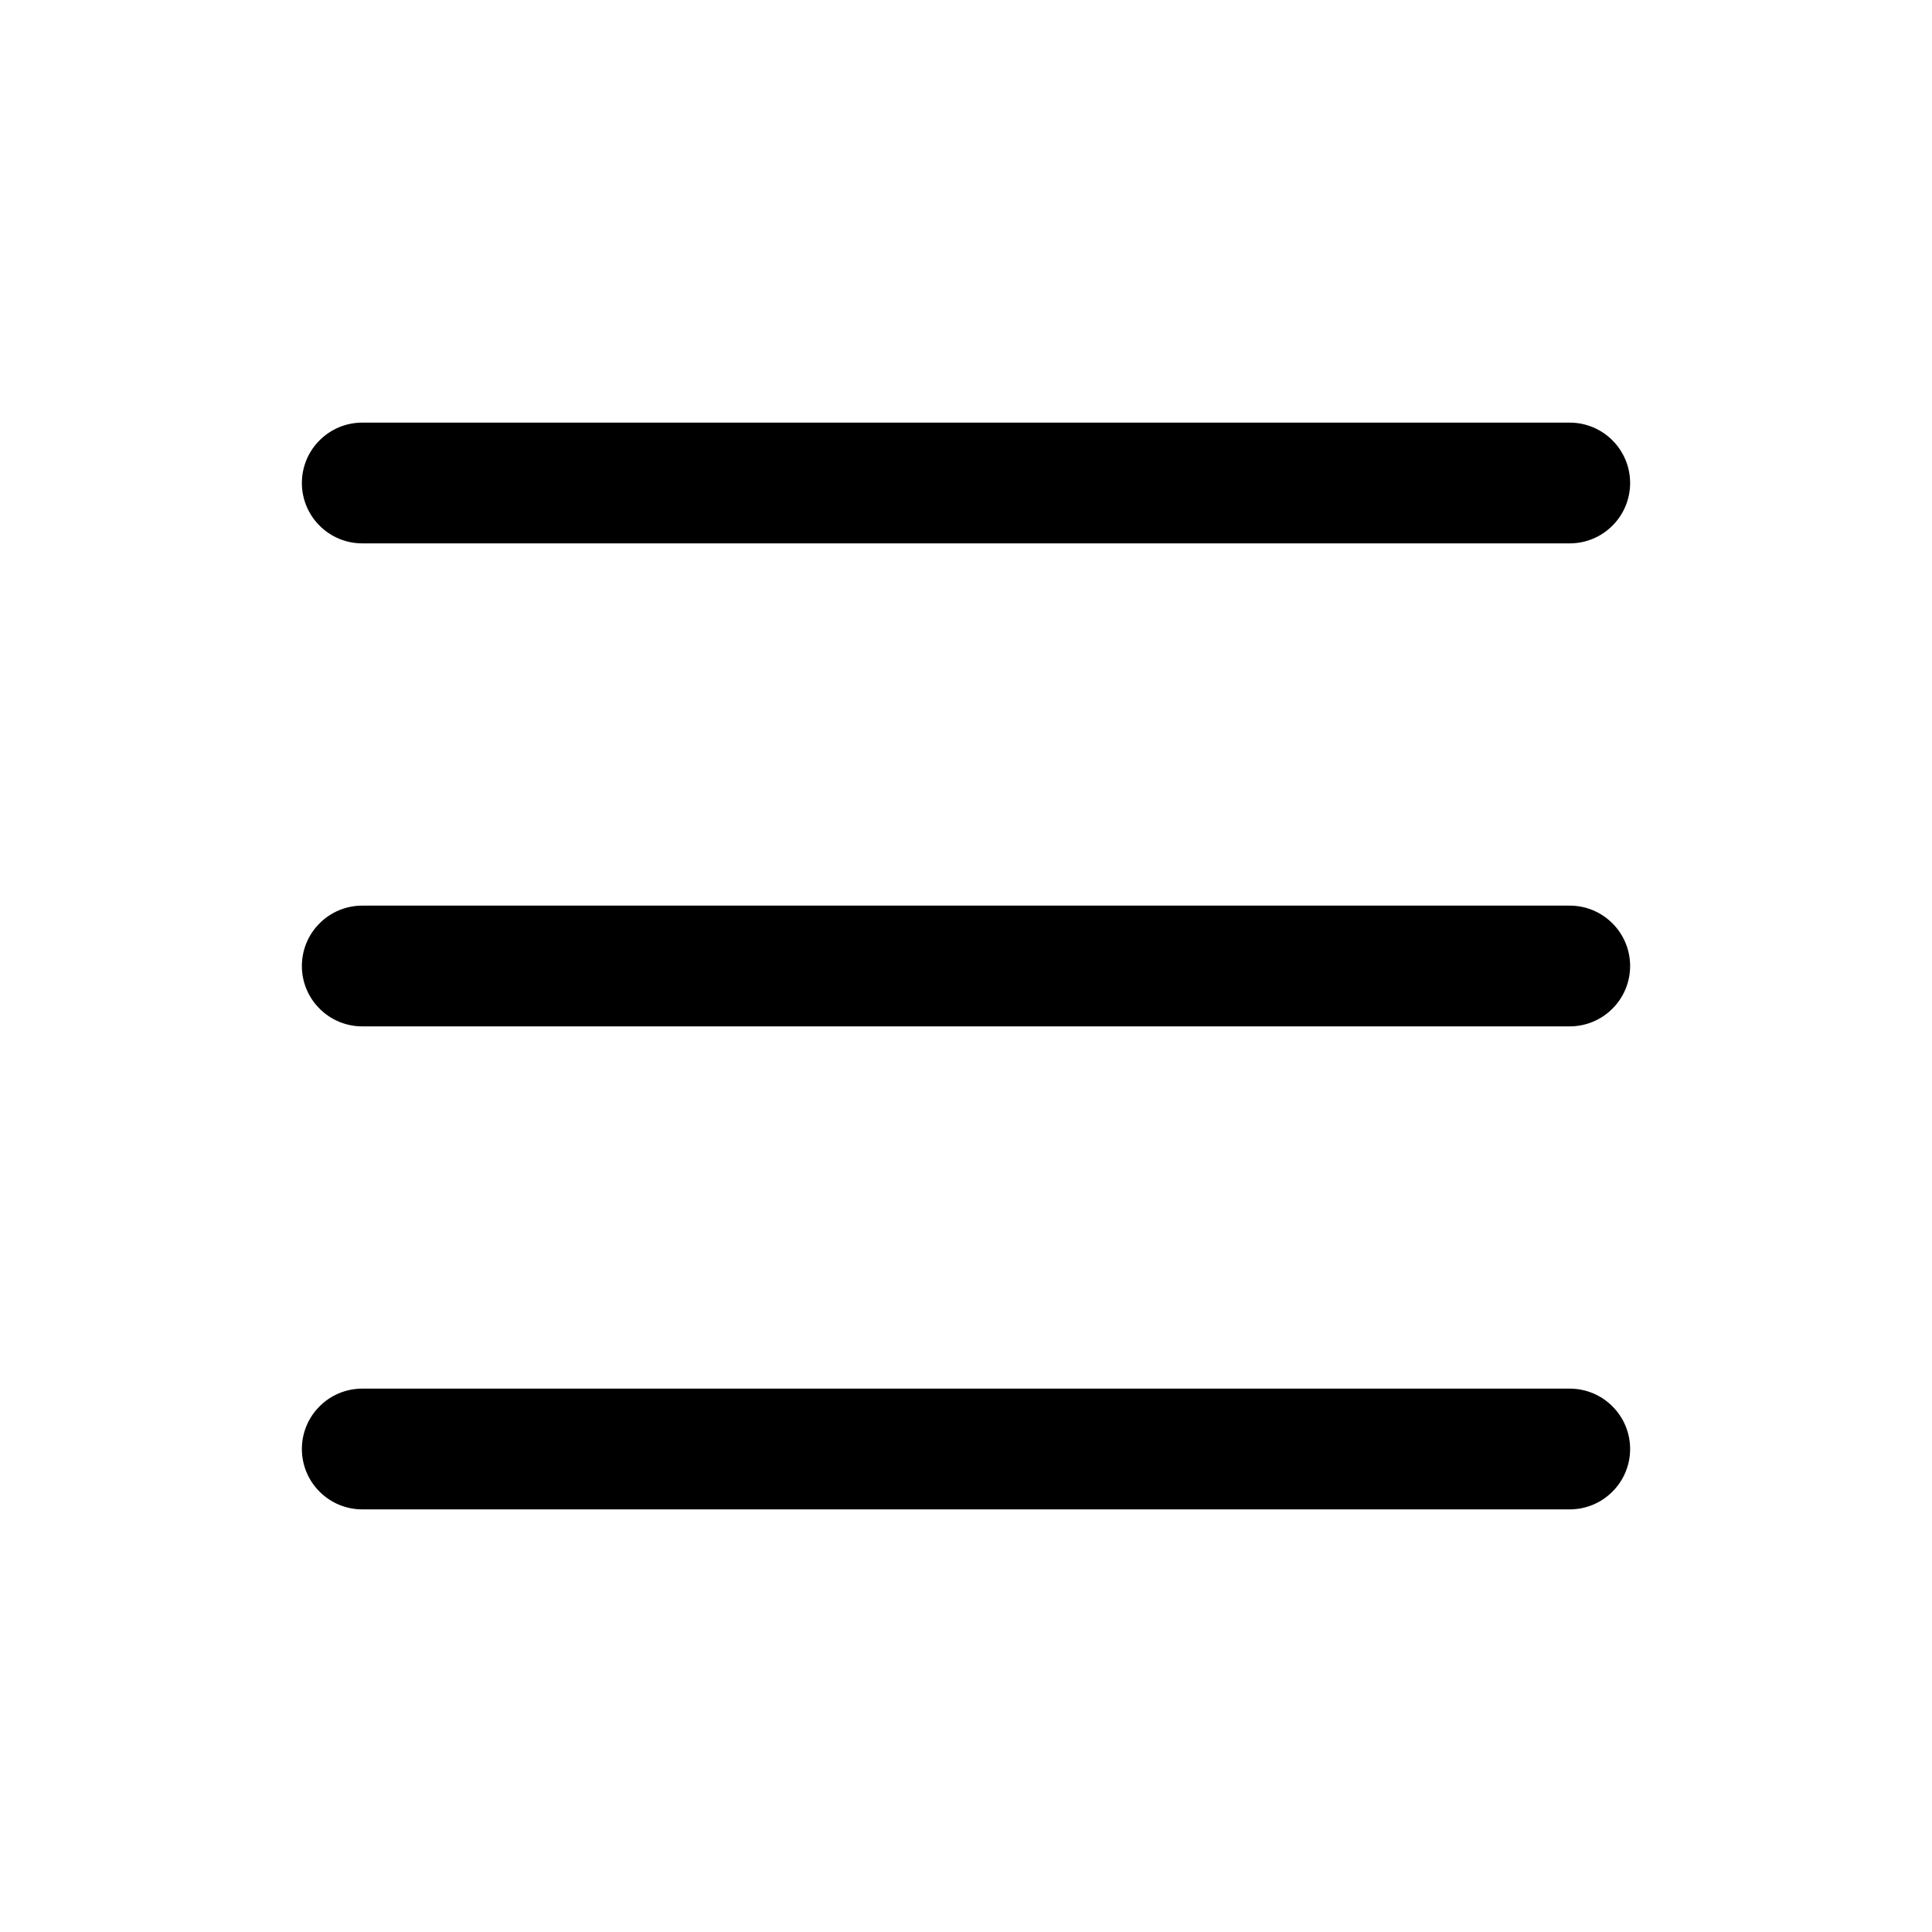
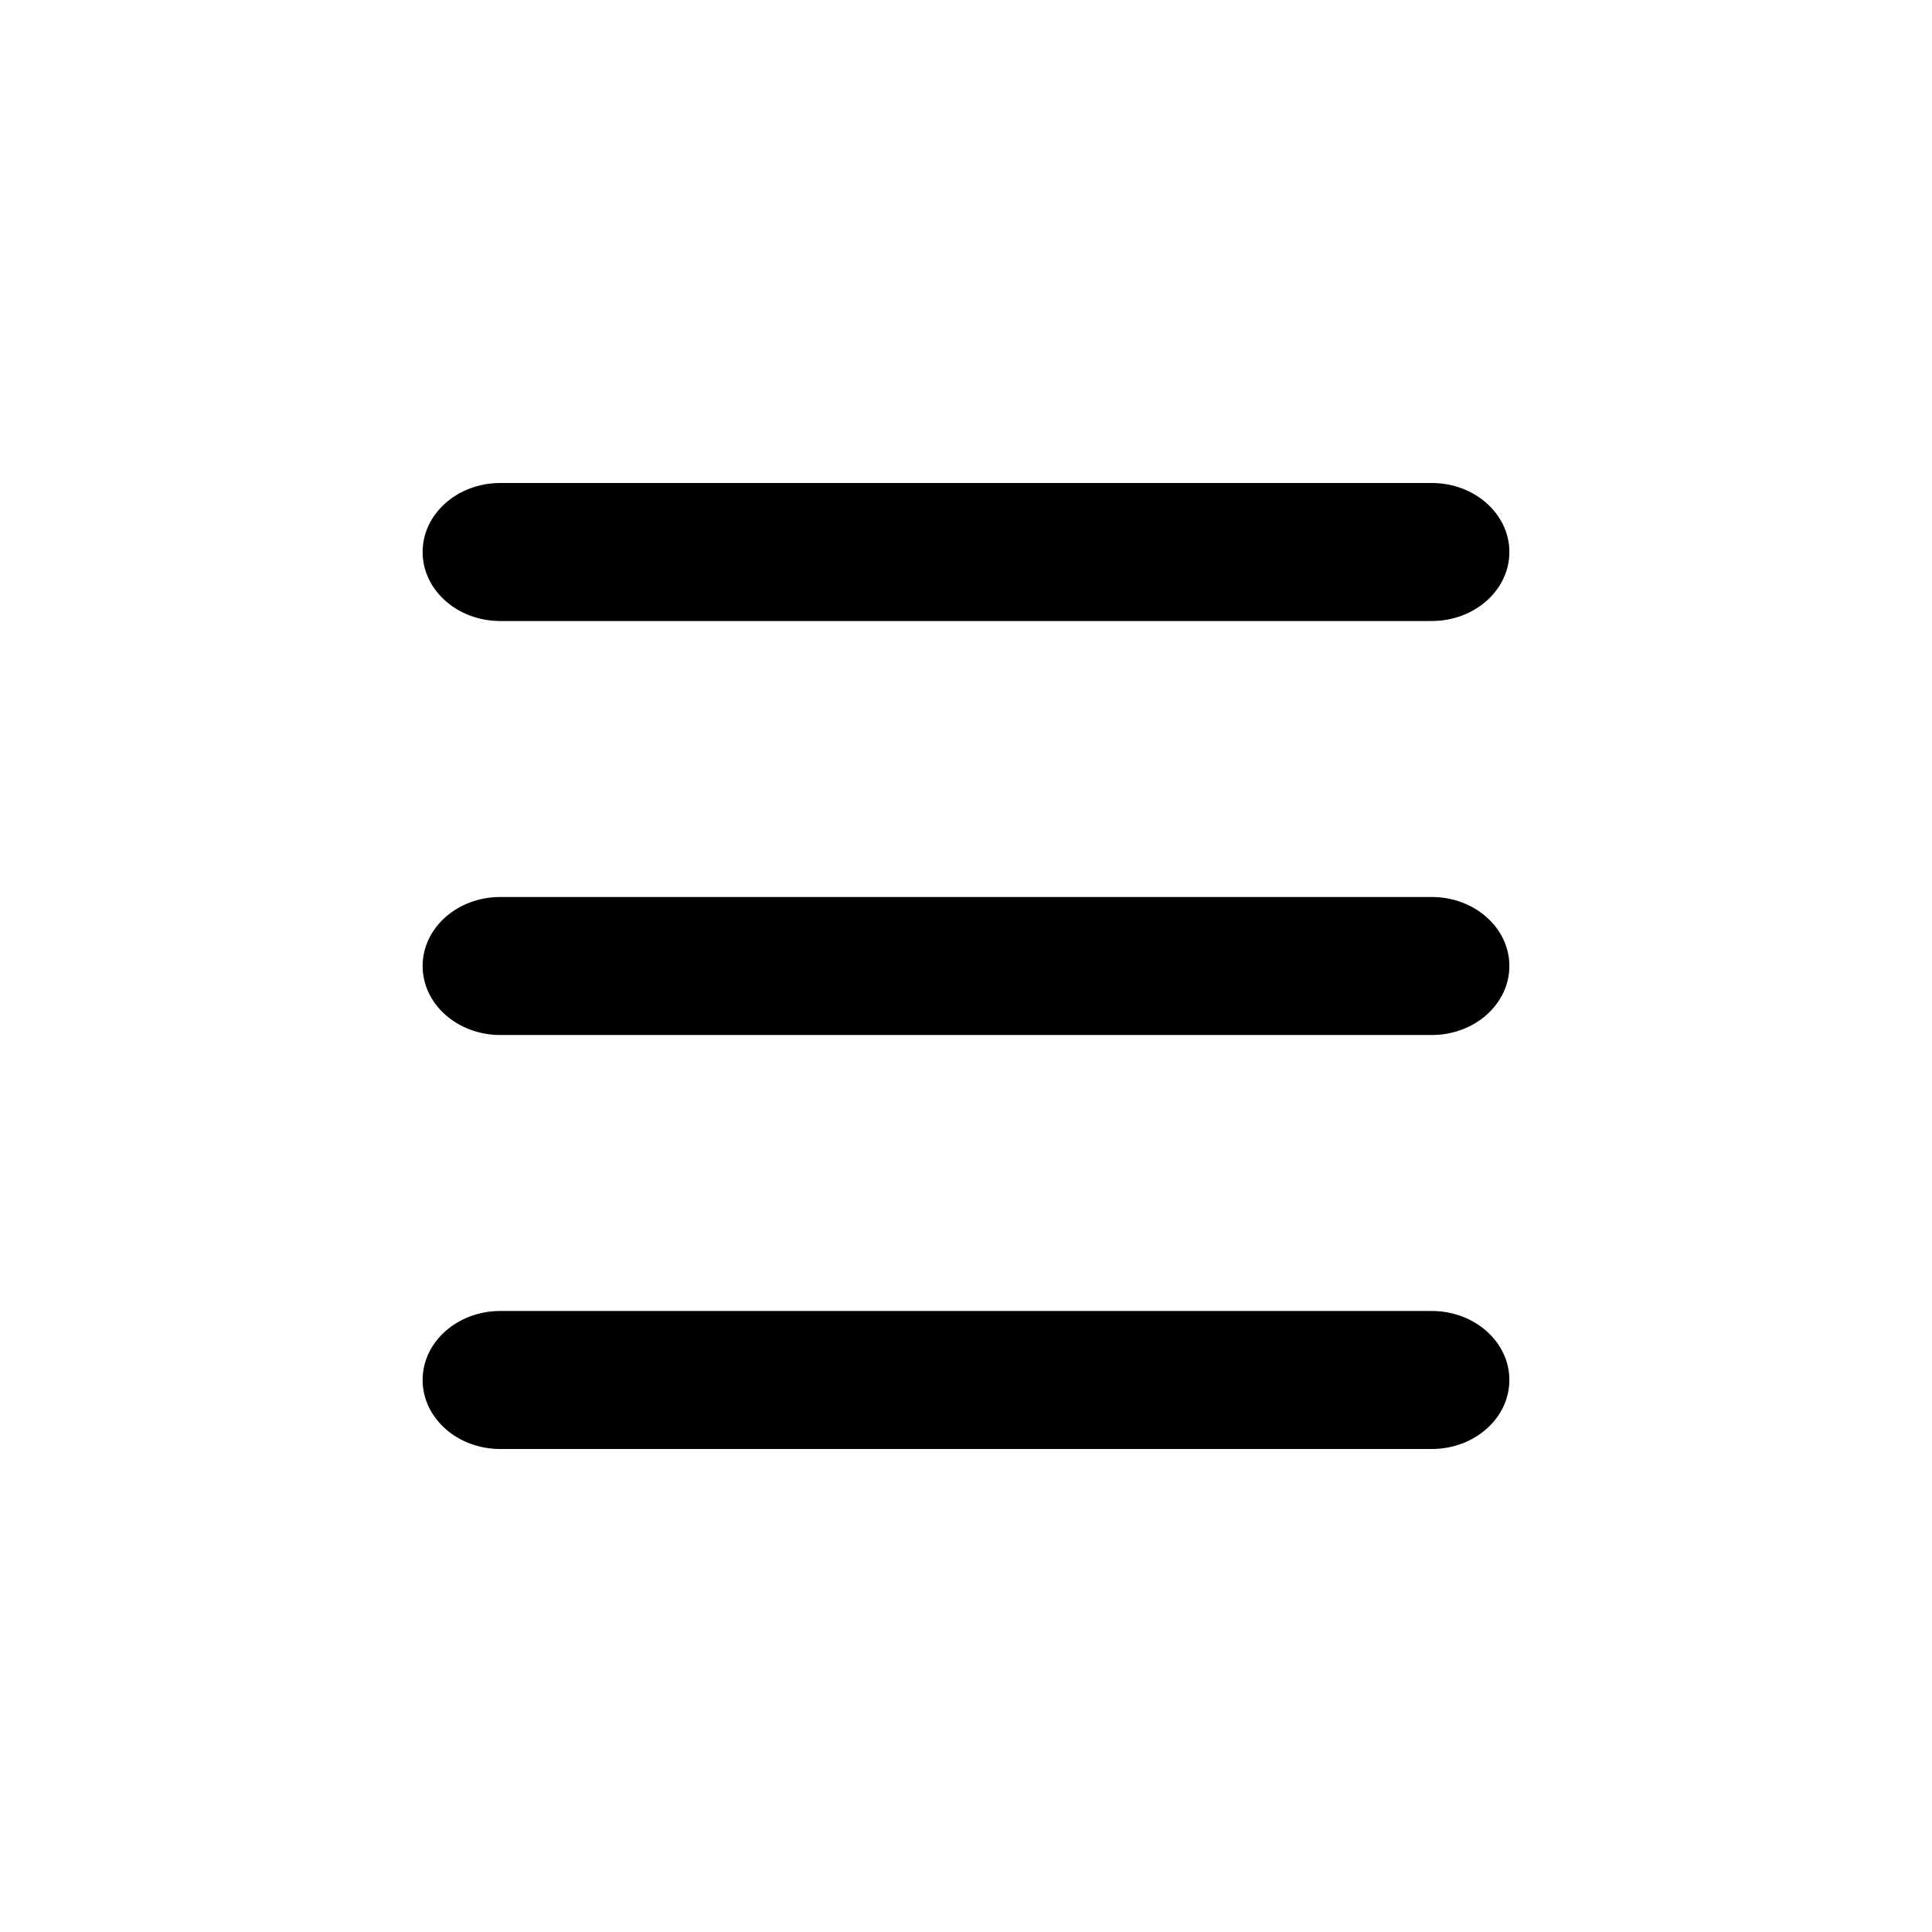
- <svg xmlns="http://www.w3.org/2000/svg" width="24" height="24" viewBox="0 0 24 24" fill="currentColor">
-   <path fill-rule="evenodd" clip-rule="evenodd" d="M3.75 18C3.75 17.801 3.829 17.61 3.97 17.47C4.11 17.329 4.301 17.25 4.5 17.25H19.5C19.699 17.25 19.89 17.329 20.03 17.47C20.171 17.61 20.25 17.801 20.25 18C20.25 18.199 20.171 18.39 20.03 18.53C19.89 18.671 19.699 18.75 19.5 18.75H4.5C4.301 18.75 4.11 18.671 3.97 18.53C3.829 18.39 3.75 18.199 3.75 18ZM3.75 12C3.75 11.801 3.829 11.61 3.97 11.47C4.11 11.329 4.301 11.25 4.5 11.25H19.5C19.699 11.25 19.89 11.329 20.03 11.47C20.171 11.61 20.25 11.801 20.25 12C20.25 12.199 20.171 12.39 20.03 12.53C19.89 12.671 19.699 12.75 19.5 12.75H4.5C4.301 12.75 4.11 12.671 3.97 12.53C3.829 12.39 3.75 12.199 3.75 12ZM3.75 6C3.75 5.801 3.829 5.61 3.97 5.47C4.11 5.329 4.301 5.25 4.5 5.25H19.5C19.699 5.25 19.89 5.329 20.03 5.47C20.171 5.61 20.25 5.801 20.25 6C20.25 6.199 20.171 6.39 20.03 6.53C19.89 6.671 19.699 6.75 19.5 6.75H4.5C4.301 6.75 4.11 6.671 3.97 6.53C3.829 6.39 3.75 6.199 3.75 6V6Z" />
+ <svg xmlns="http://www.w3.org/2000/svg" width="32" height="32" viewBox="0 0 32 32">
+   <path d="M8.286 8C7.576 8 7 8.512 7 9.143C7 9.774 7.576 10.286 8.286 10.286H23.714C24.424 10.286 25 9.774 25 9.143C25 8.512 24.424 8 23.714 8H8.286Z" fill="currentColor" />
+   <path d="M8.286 17.143C7.576 17.143 7 16.631 7 16C7 15.369 7.576 14.857 8.286 14.857H23.714C24.424 14.857 25 15.369 25 16C25 16.631 24.424 17.143 23.714 17.143H8.286Z" fill="currentColor" />
+   <path d="M8.286 24C7.576 24 7 23.488 7 22.857C7 22.226 7.576 21.714 8.286 21.714H23.714C24.424 21.714 25 22.226 25 22.857C25 23.488 24.424 24 23.714 24H8.286Z" fill="currentColor" />
</svg>
